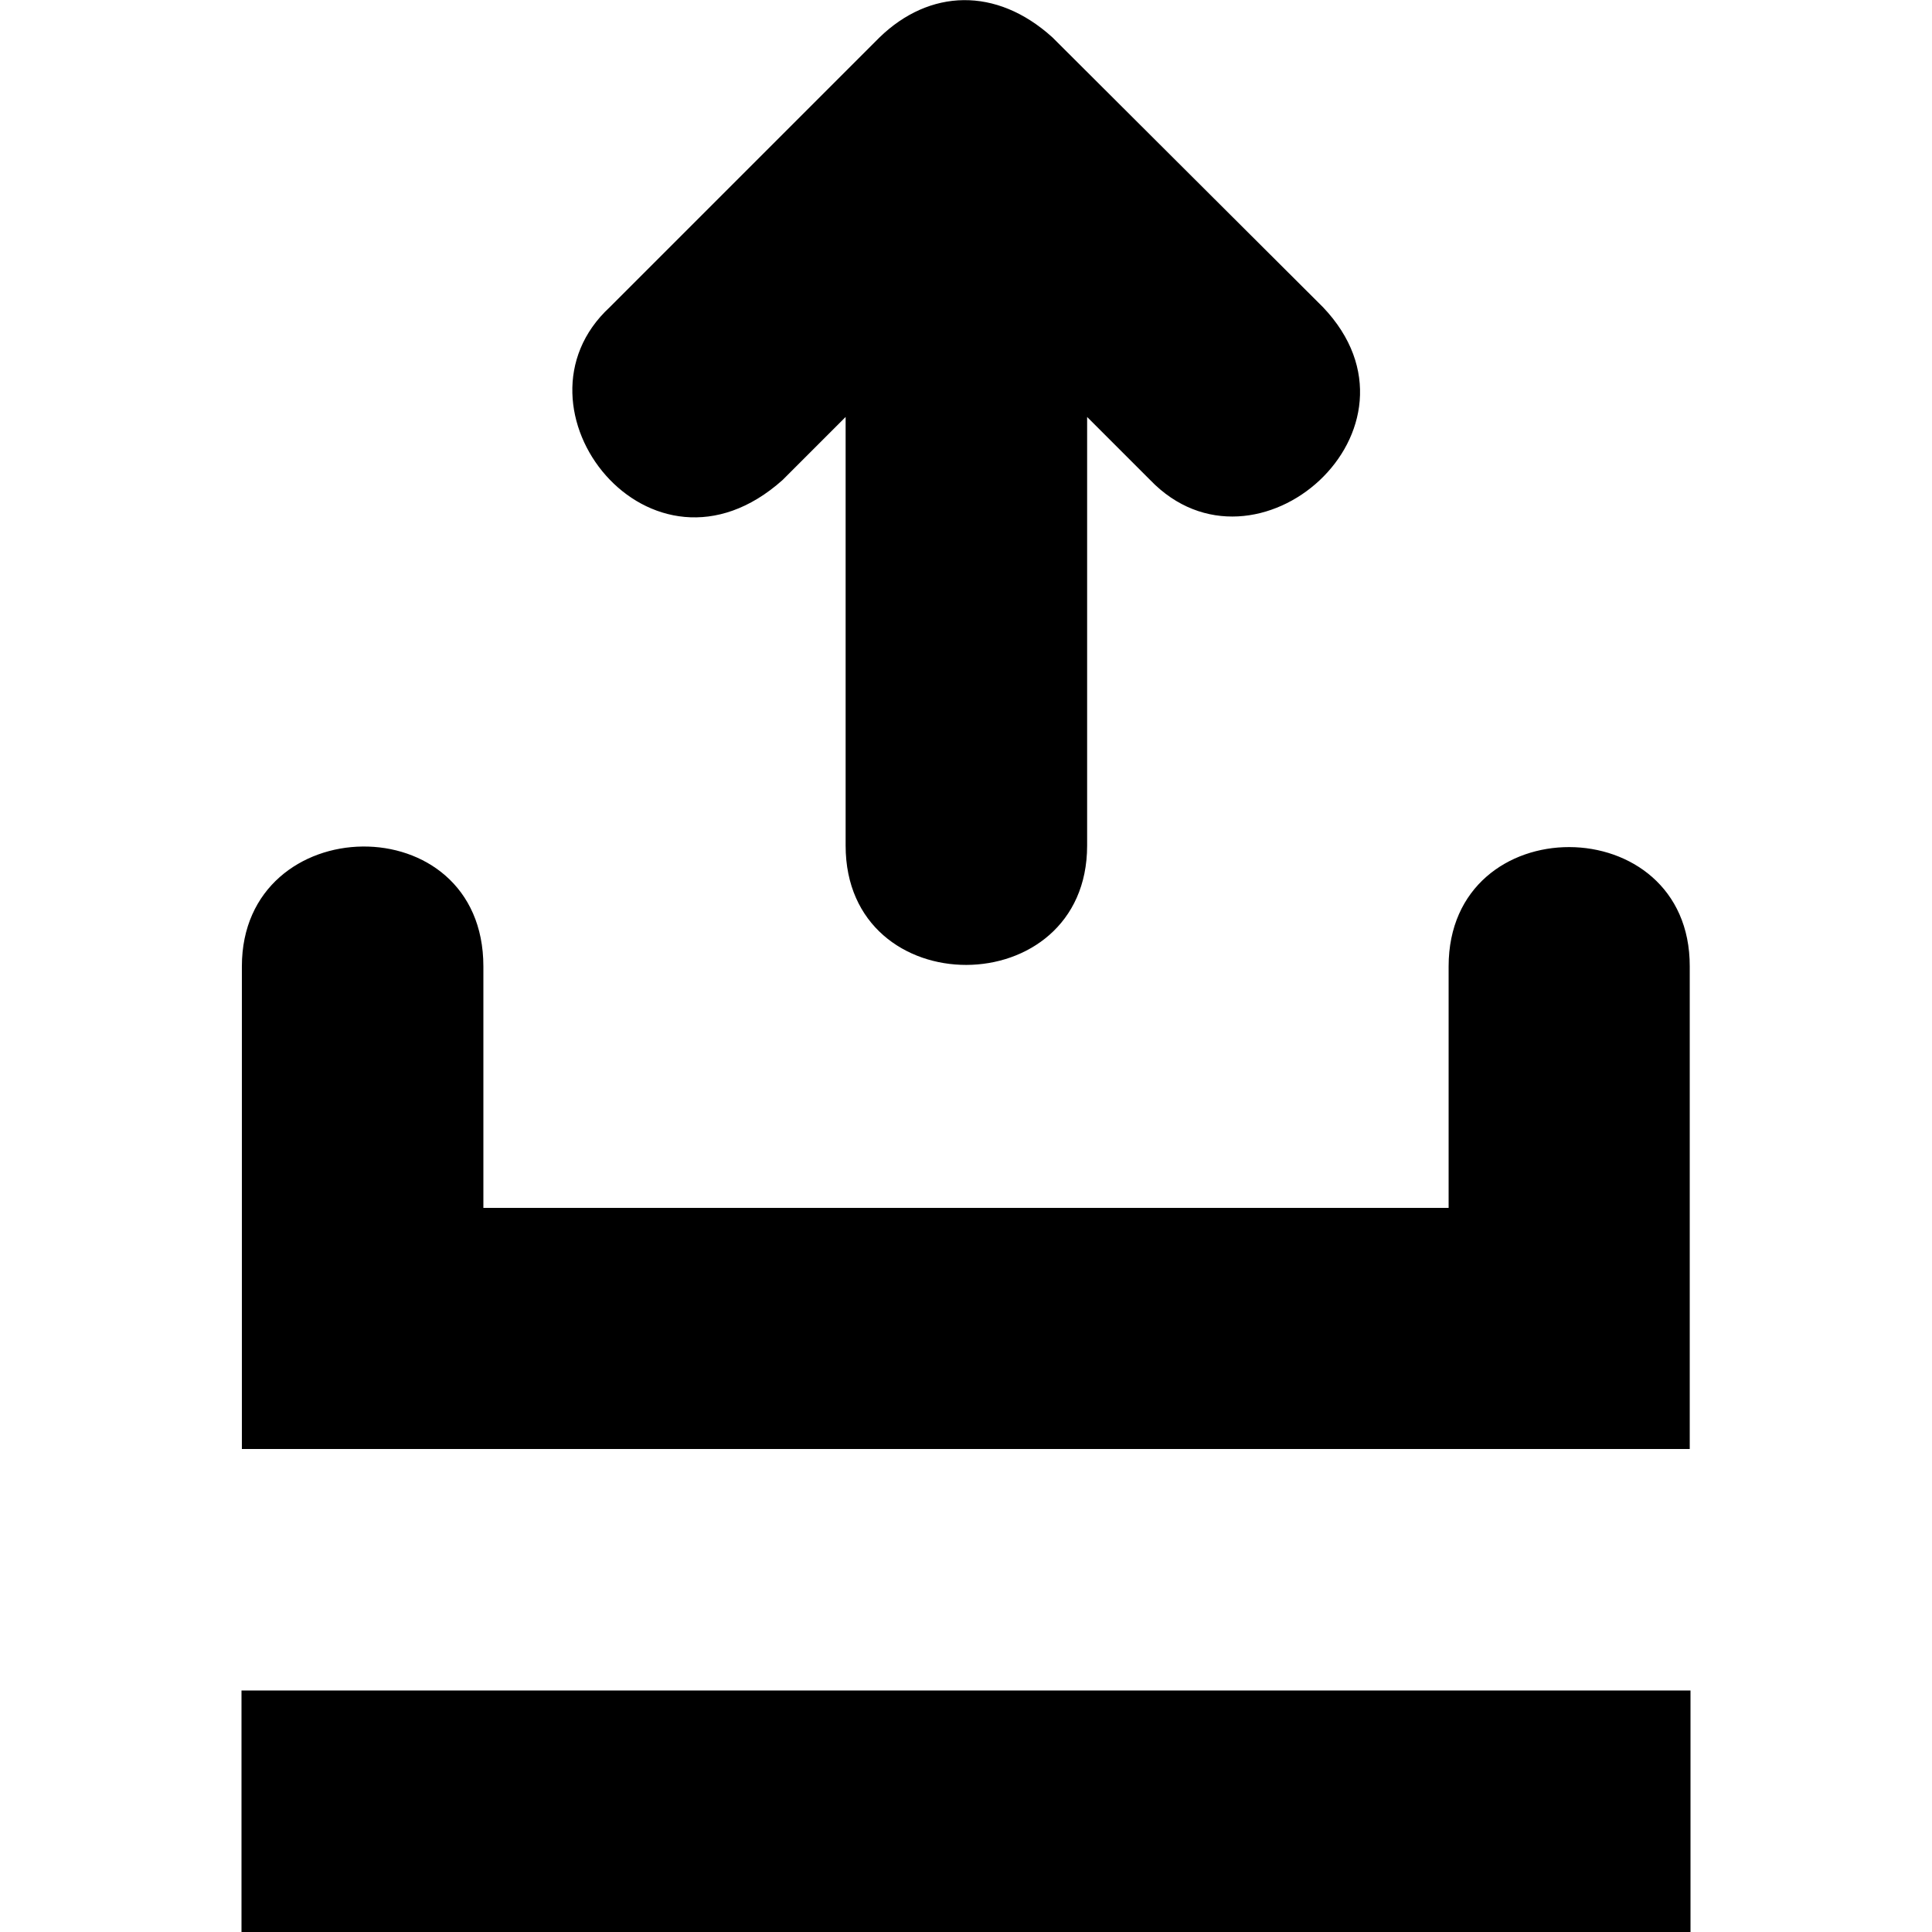
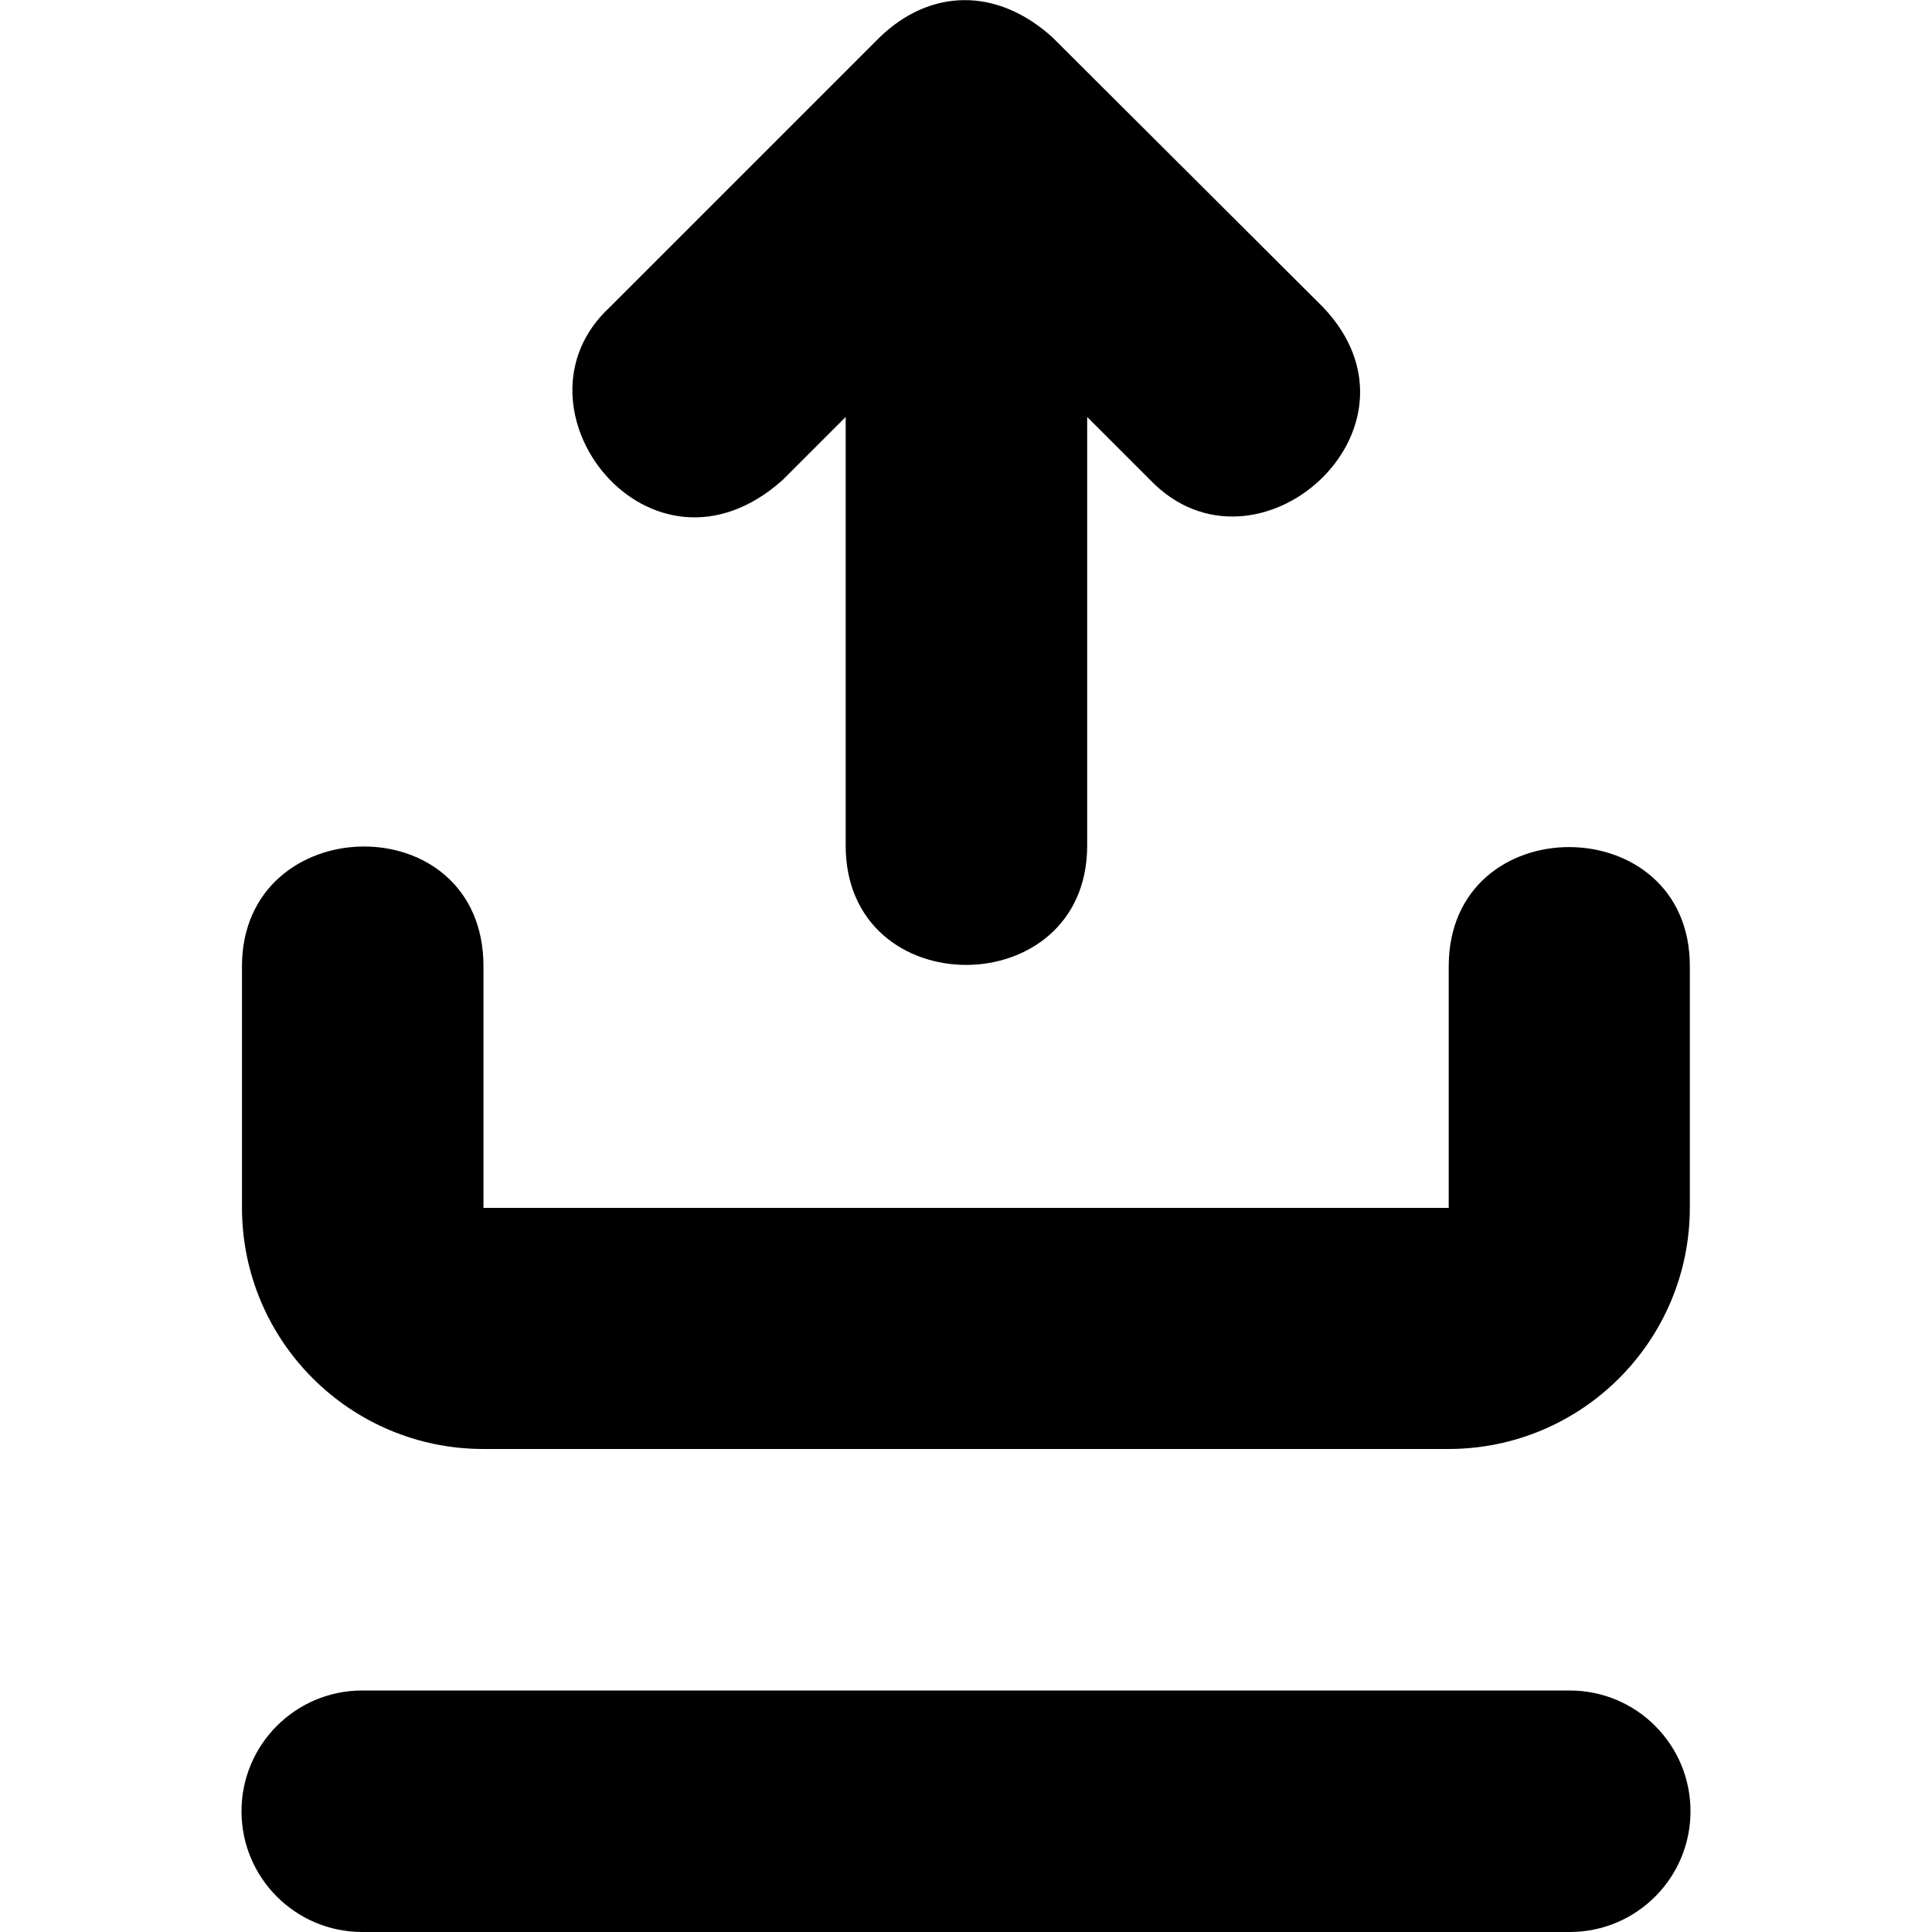
<svg xmlns="http://www.w3.org/2000/svg" viewBox="0 0 512 512">
-   <path class="lexicon-icon-outline upload-multiple-arrow-up" d="M278.9,9.9c-14.9-13.5-32.6-12.8-45.8,0l-71.5,71.5c-28.8,26.6,10.8,77.1,45.8,45.8l16.7-16.7v113.6c0,42.3,64,42,64,0V110.5l16.7,16.7c28,29.1,76.5-13.6,45.8-45.8L278.9,9.9z" />
-   <path class="lexicon-icon-outline upload-multiple-bracket" d="M383.9,256.1v64H128.1v-64c0-43-64-41.7-64,0V384h383.7V256.1C447.9,214.1,383.9,213.8,383.9,256.1z" />
-   <rect class="lexicon-icon-outline upload-multiple-line" x="64" y="448" width="384" height="64" />
+   <path class="lexicon-icon-outline upload-multiple-arrow-up" d="M278.914 9.9C264.014 -3.6 246.314 -2.9 233.114 9.9L161.614 81.4C132.814 107.999 172.414 158.499 207.414 127.199L224.114 110.499V224.099C224.114 266.399 288.114 266.099 288.114 224.099V110.499L304.814 127.199C332.814 156.299 381.314 113.599 350.614 81.399L278.914 9.9Z" />
+   <path class="lexicon-icon-outline upload-multiple-bracket" d="M383.925 256.098V320.098H128.125V256.098C128.125 213.098 64.125 214.398 64.125 256.098V319.998C64.125 355.345 92.779 383.998 128.125 383.998H383.825C419.171 383.998 447.825 355.345 447.825 319.998V256.098C447.925 214.098 383.925 213.798 383.925 256.098ZM64 480C64 462.327 78.327 448 96 448H416C433.673 448 448 462.327 448 480C448 497.673 433.673 512 416 512H96C78.327 512 64 497.673 64 480Z" />
</svg>
